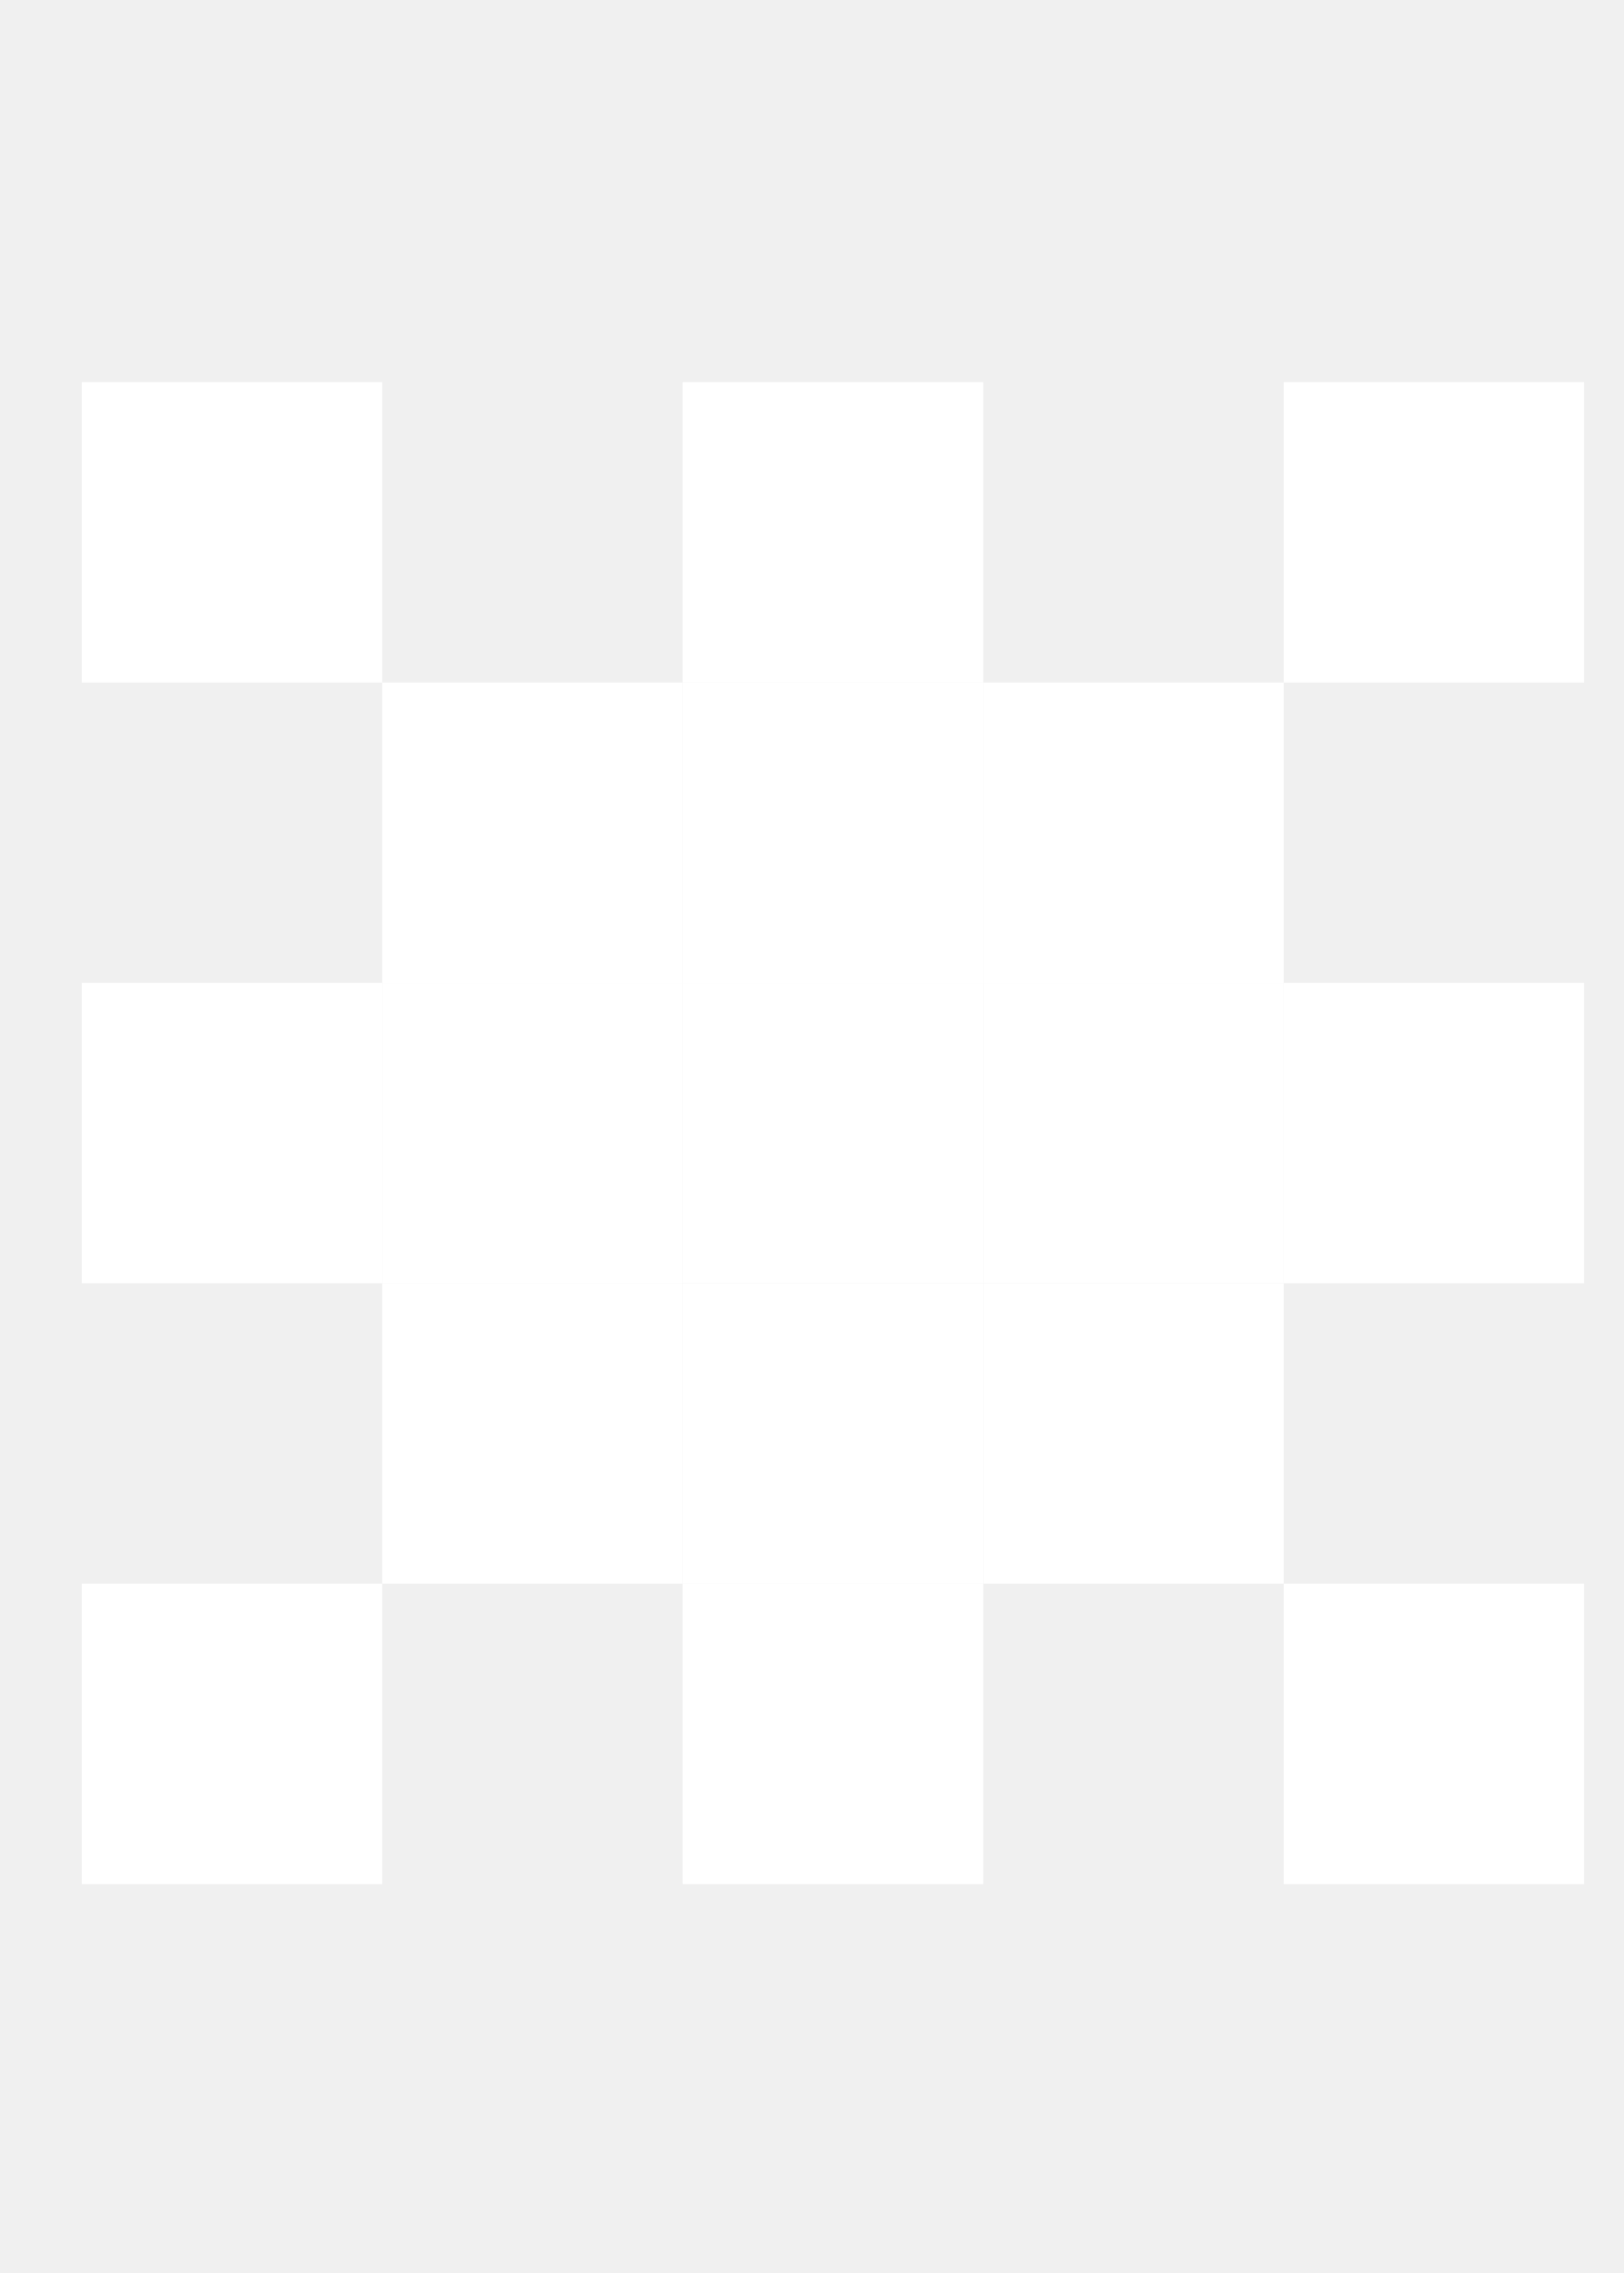
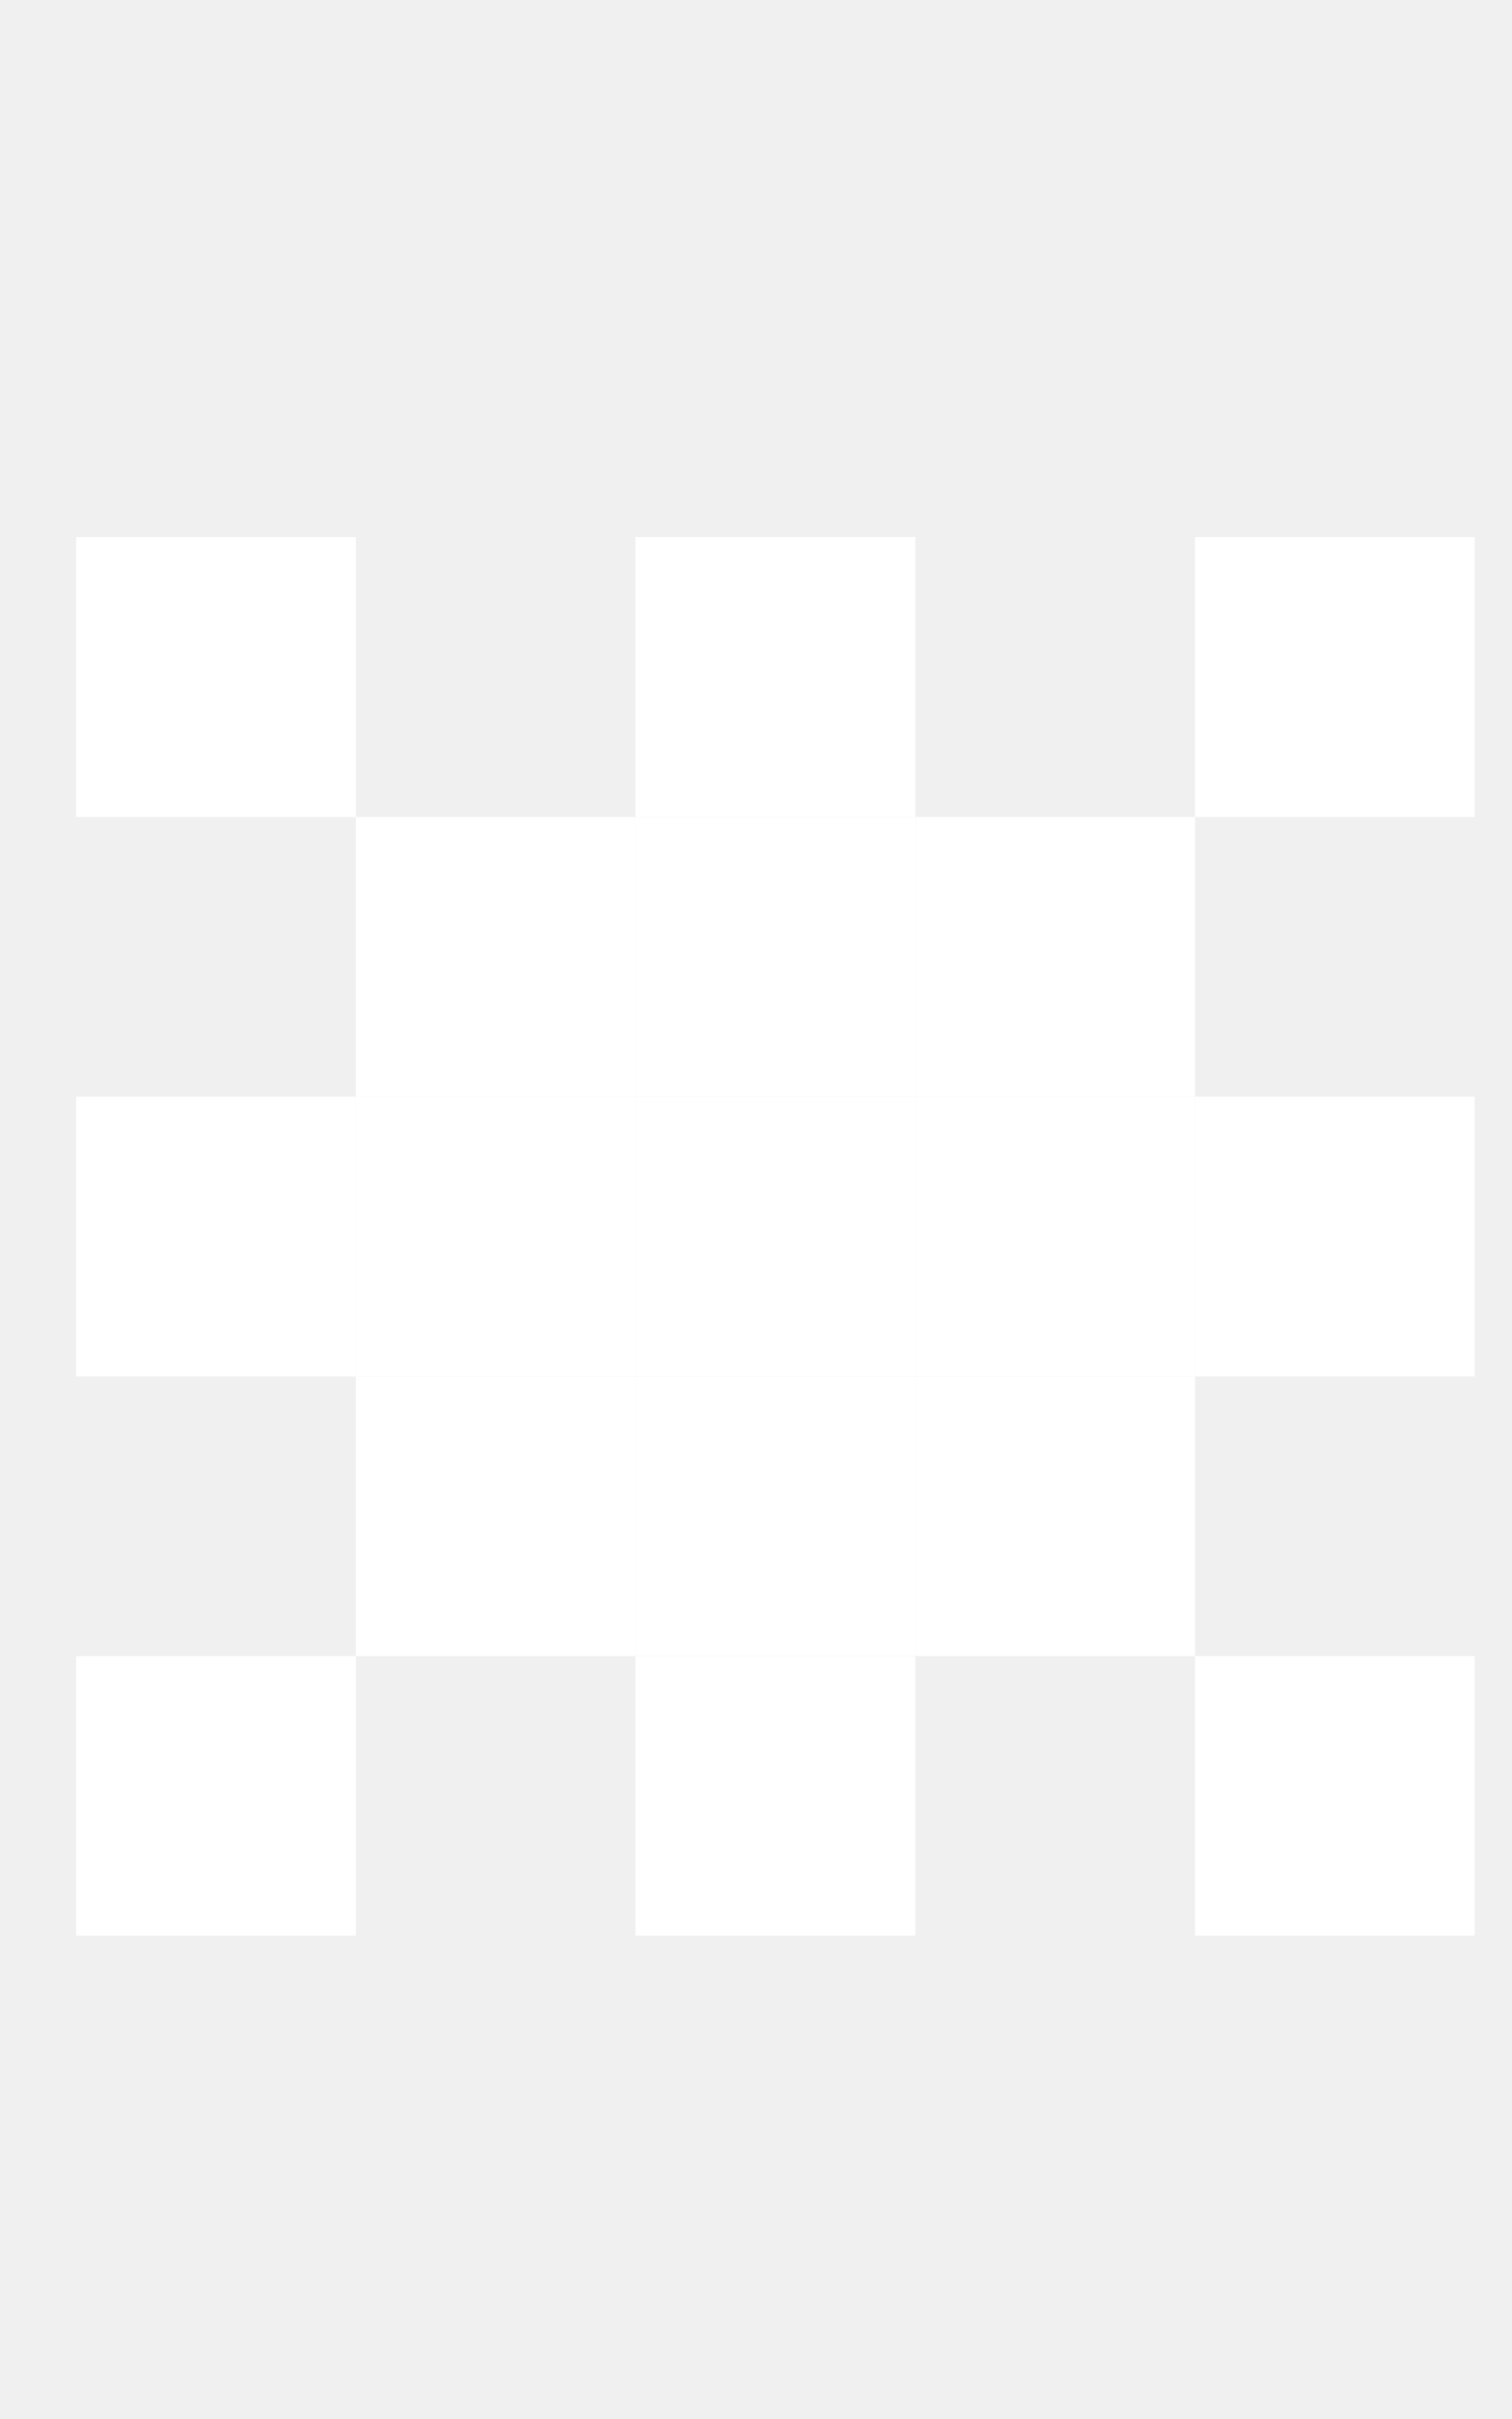
- <svg xmlns="http://www.w3.org/2000/svg" width="5" height="7" viewBox="0 0 5 7" fill="none">
-   <g clip-path="url(#clip0_688_250)">
-     <path d="M0.252 1.177H1.177V2.102H0.252V1.177Z" fill="white" />
-     <path d="M1.177 2.102H2.102V3.027H1.177V2.102Z" fill="white" />
-     <path d="M2.102 3.027H3.028V3.952H2.102V3.027Z" fill="white" />
-     <path d="M3.028 2.102H3.953V3.027H3.028L3.028 2.102Z" fill="white" />
-     <path d="M3.953 1.177H4.878V2.102H3.953V1.177Z" fill="white" />
-     <path d="M1.177 3.952L2.102 3.952V4.877H1.177V3.952Z" fill="white" />
-     <path d="M0.252 4.877H1.177V5.803H0.252V4.877Z" fill="white" />
-     <path d="M3.028 3.027H3.953V3.952H3.028V3.027Z" fill="white" />
-     <path d="M3.953 3.027H4.878V3.952H3.953V3.027Z" fill="white" />
-     <path d="M1.177 3.027H2.102V3.952L1.177 3.952V3.027Z" fill="white" />
-     <path d="M0.252 3.027H1.177V3.952L0.252 3.952V3.027Z" fill="white" />
-     <path d="M2.102 3.952H3.028V4.877H2.102V3.952Z" fill="white" />
-     <path d="M2.102 4.877H3.028V5.803H2.102V4.877Z" fill="white" />
-     <path d="M3.028 3.952H3.953V4.877H3.028V3.952Z" fill="white" />
-     <path d="M3.953 4.877H4.878V5.803H3.953V4.877Z" fill="white" />
-     <path d="M2.102 2.102H3.028L3.028 3.027H2.102V2.102Z" fill="white" />
-     <path d="M2.102 1.177H3.028L3.028 2.102H2.102V1.177Z" fill="white" />
+ <svg xmlns="http://www.w3.org/2000/svg" width="5" height="8" viewBox="0 0 5 8" fill="none">
+   <g clip-path="url(#clip0_668_5277)">
+     <path d="M0.252 1.776H1.177V2.702H0.252V1.776Z" fill="white" />
+     <path d="M1.177 2.702H2.102V3.627H1.177V2.702Z" fill="white" />
+     <path d="M2.102 3.627H3.028V4.552H2.102V3.627Z" fill="white" />
+     <path d="M3.028 2.702H3.953V3.627H3.028L3.028 2.702Z" fill="white" />
+     <path d="M3.953 1.776H4.878V2.702H3.953V1.776Z" fill="white" />
+     <path d="M1.177 4.552L2.102 4.552V5.477H1.177V4.552Z" fill="white" />
+     <path d="M0.252 5.477H1.177V6.402H0.252V5.477Z" fill="white" />
+     <path d="M3.028 3.627H3.953V4.552H3.028V3.627Z" fill="white" />
+     <path d="M3.953 3.627H4.878V4.552H3.953V3.627Z" fill="white" />
+     <path d="M1.177 3.627H2.102V4.552L1.177 4.552V3.627Z" fill="white" />
+     <path d="M0.252 3.627H1.177V4.552L0.252 4.552V3.627Z" fill="white" />
+     <path d="M2.102 4.552H3.028V5.477H2.102V4.552Z" fill="white" />
+     <path d="M2.102 5.477H3.028V6.402H2.102V5.477Z" fill="white" />
+     <path d="M3.028 4.552H3.953V5.477H3.028V4.552Z" fill="white" />
+     <path d="M3.953 5.477H4.878V6.402H3.953V5.477Z" fill="white" />
+     <path d="M2.102 2.702H3.028L3.028 3.627H2.102V2.702Z" fill="white" />
+     <path d="M2.102 1.776H3.028L3.028 2.702H2.102V1.776Z" fill="white" />
  </g>
  <defs>
-     <clipPath id="clip0_688_250">
-       <rect width="4.626" height="4.626" fill="white" transform="translate(0.251953 1.17651)" />
+     <clipPath id="clip0_668_5277">
+       <rect width="4.626" height="4.626" fill="white" transform="translate(0.251953 1.77637)" />
    </clipPath>
  </defs>
</svg>
